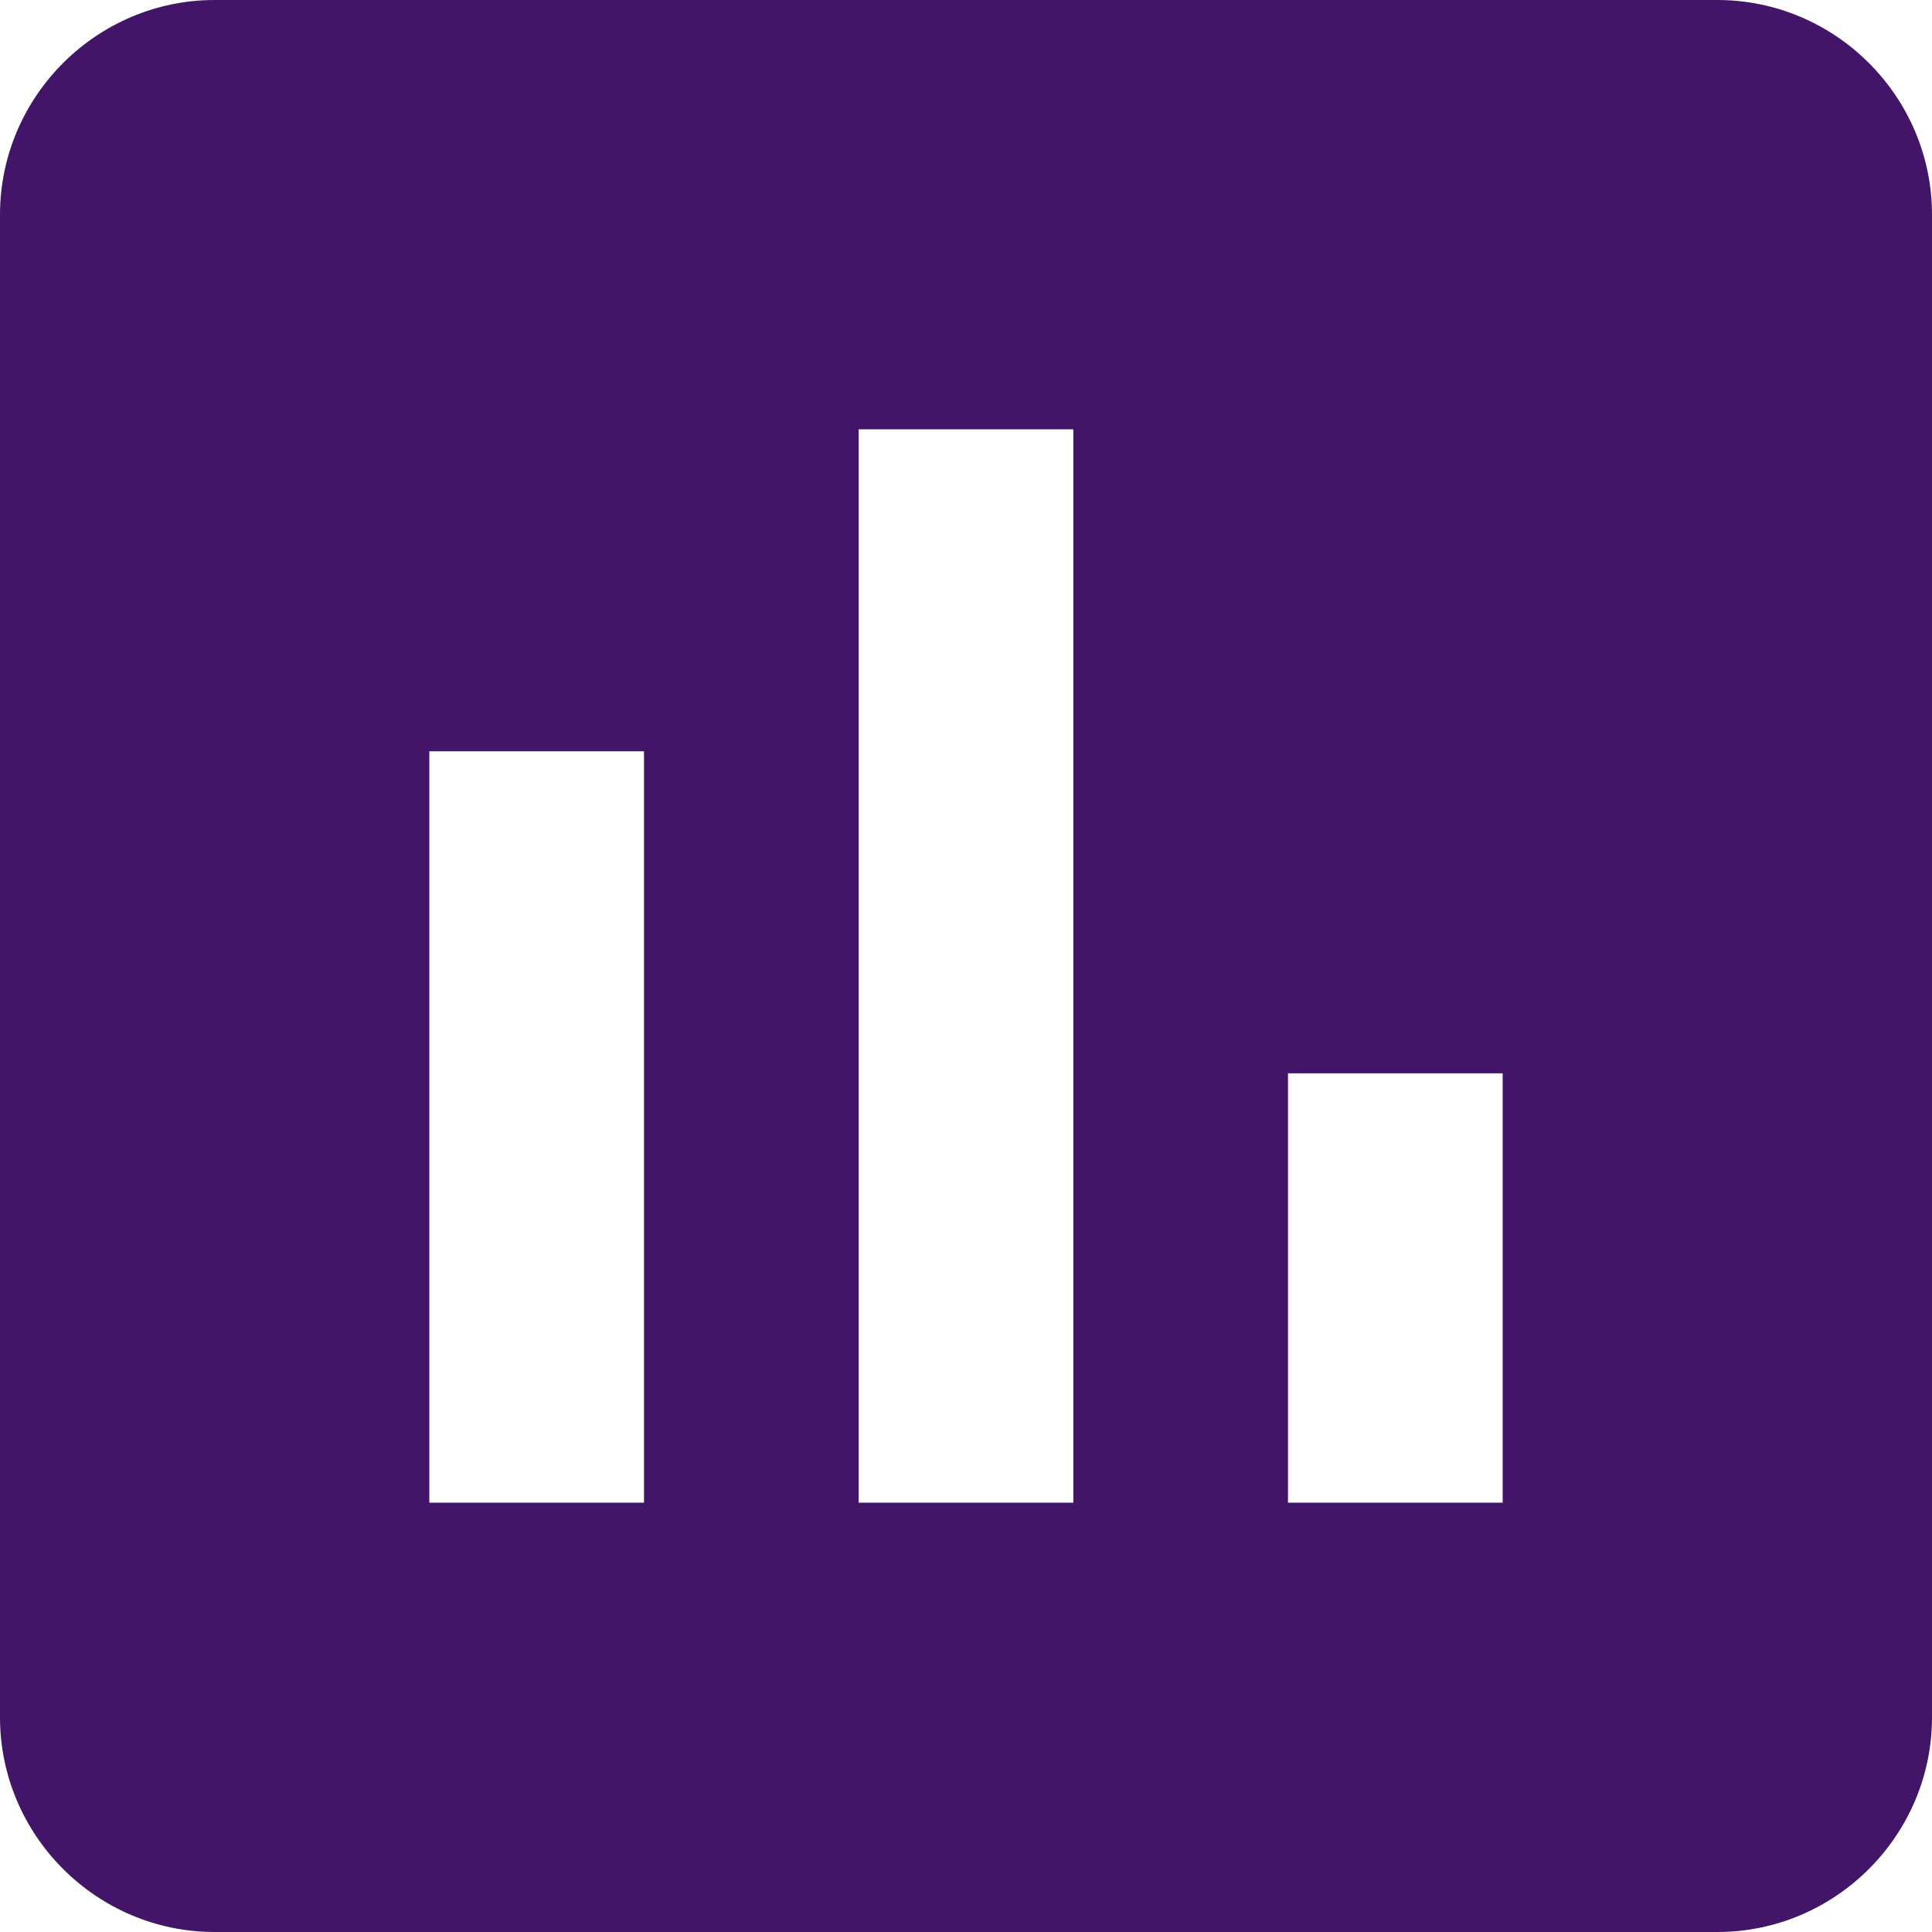
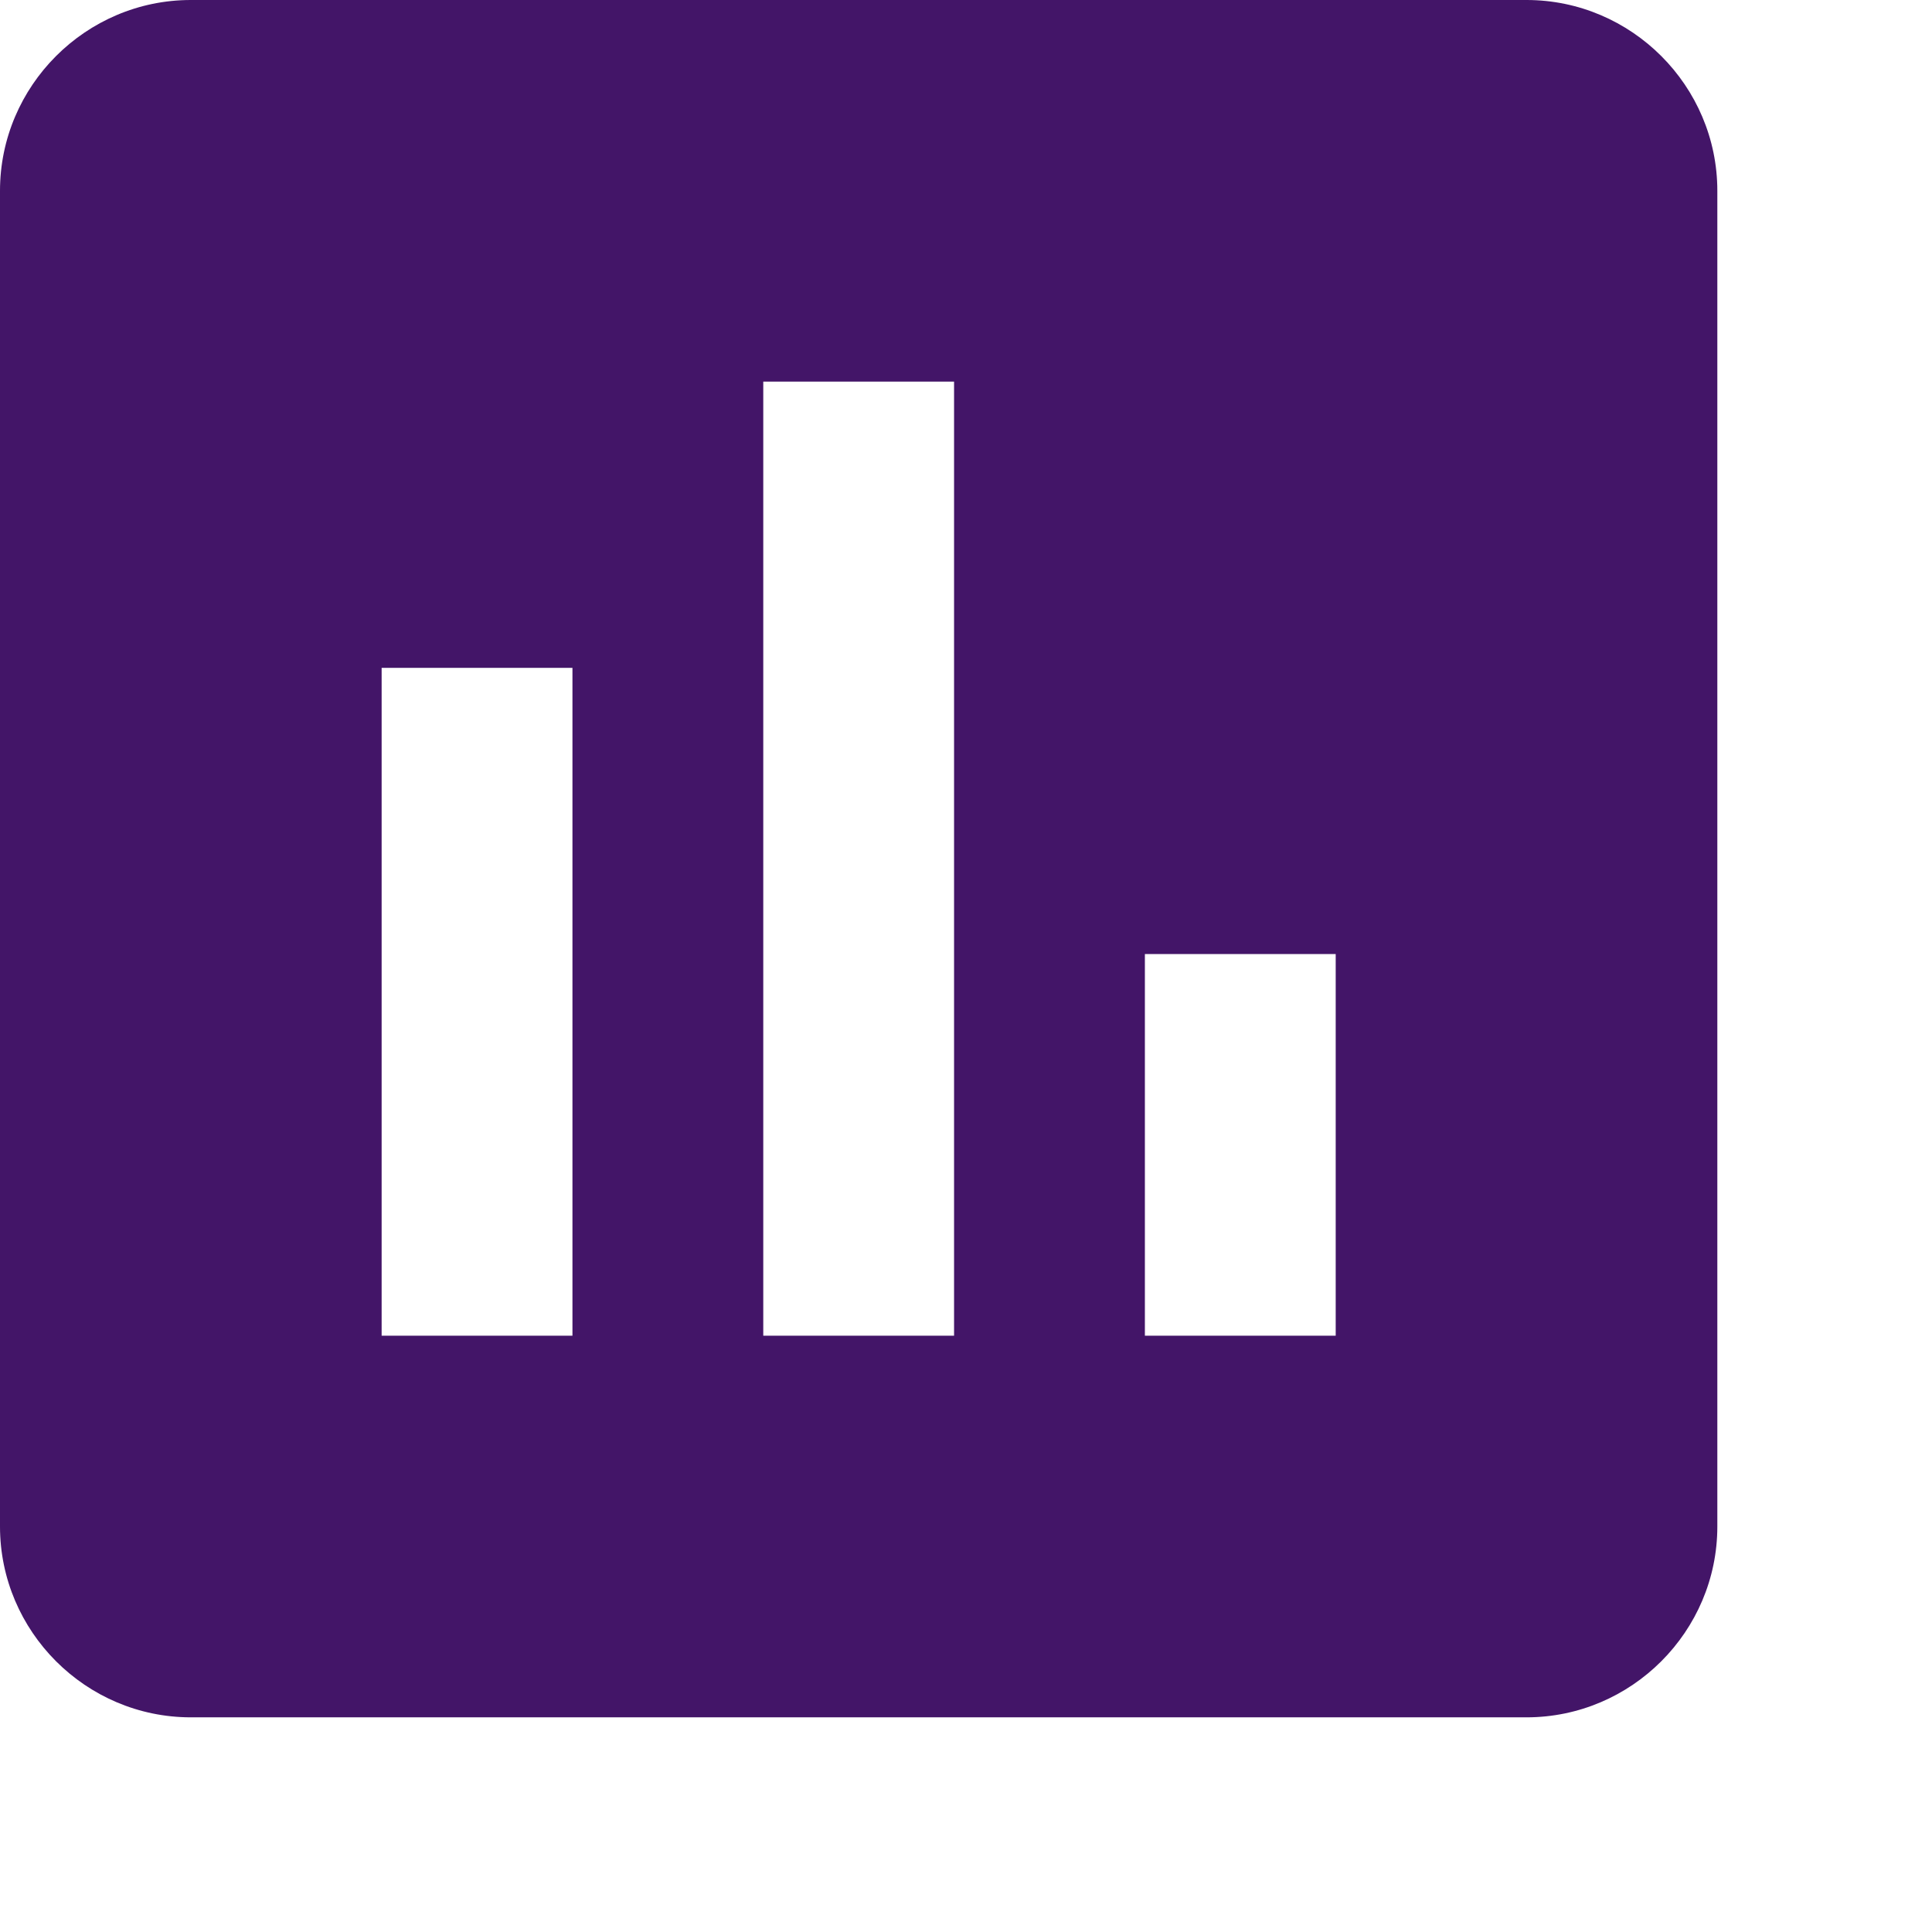
- <svg xmlns="http://www.w3.org/2000/svg" width="80" height="80" viewBox="0 0 80 80" fill="none">
+ <svg xmlns="http://www.w3.org/2000/svg" width="80" height="80" viewBox="0 0 90 90" fill="none">
  <path d="M71.111 0H8.889C4 0 0 4 0 8.889V71.111C0 76 4 80 8.889 80H71.111C76 80 80 76 80 71.111V8.889C80 4 76 0 71.111 0ZM26.667 62.222H17.778V31.111H26.667V62.222ZM44.444 62.222H35.556V17.778H44.444V62.222ZM62.222 62.222H53.333V44.444H62.222V62.222Z" fill="#431568" />
</svg>
